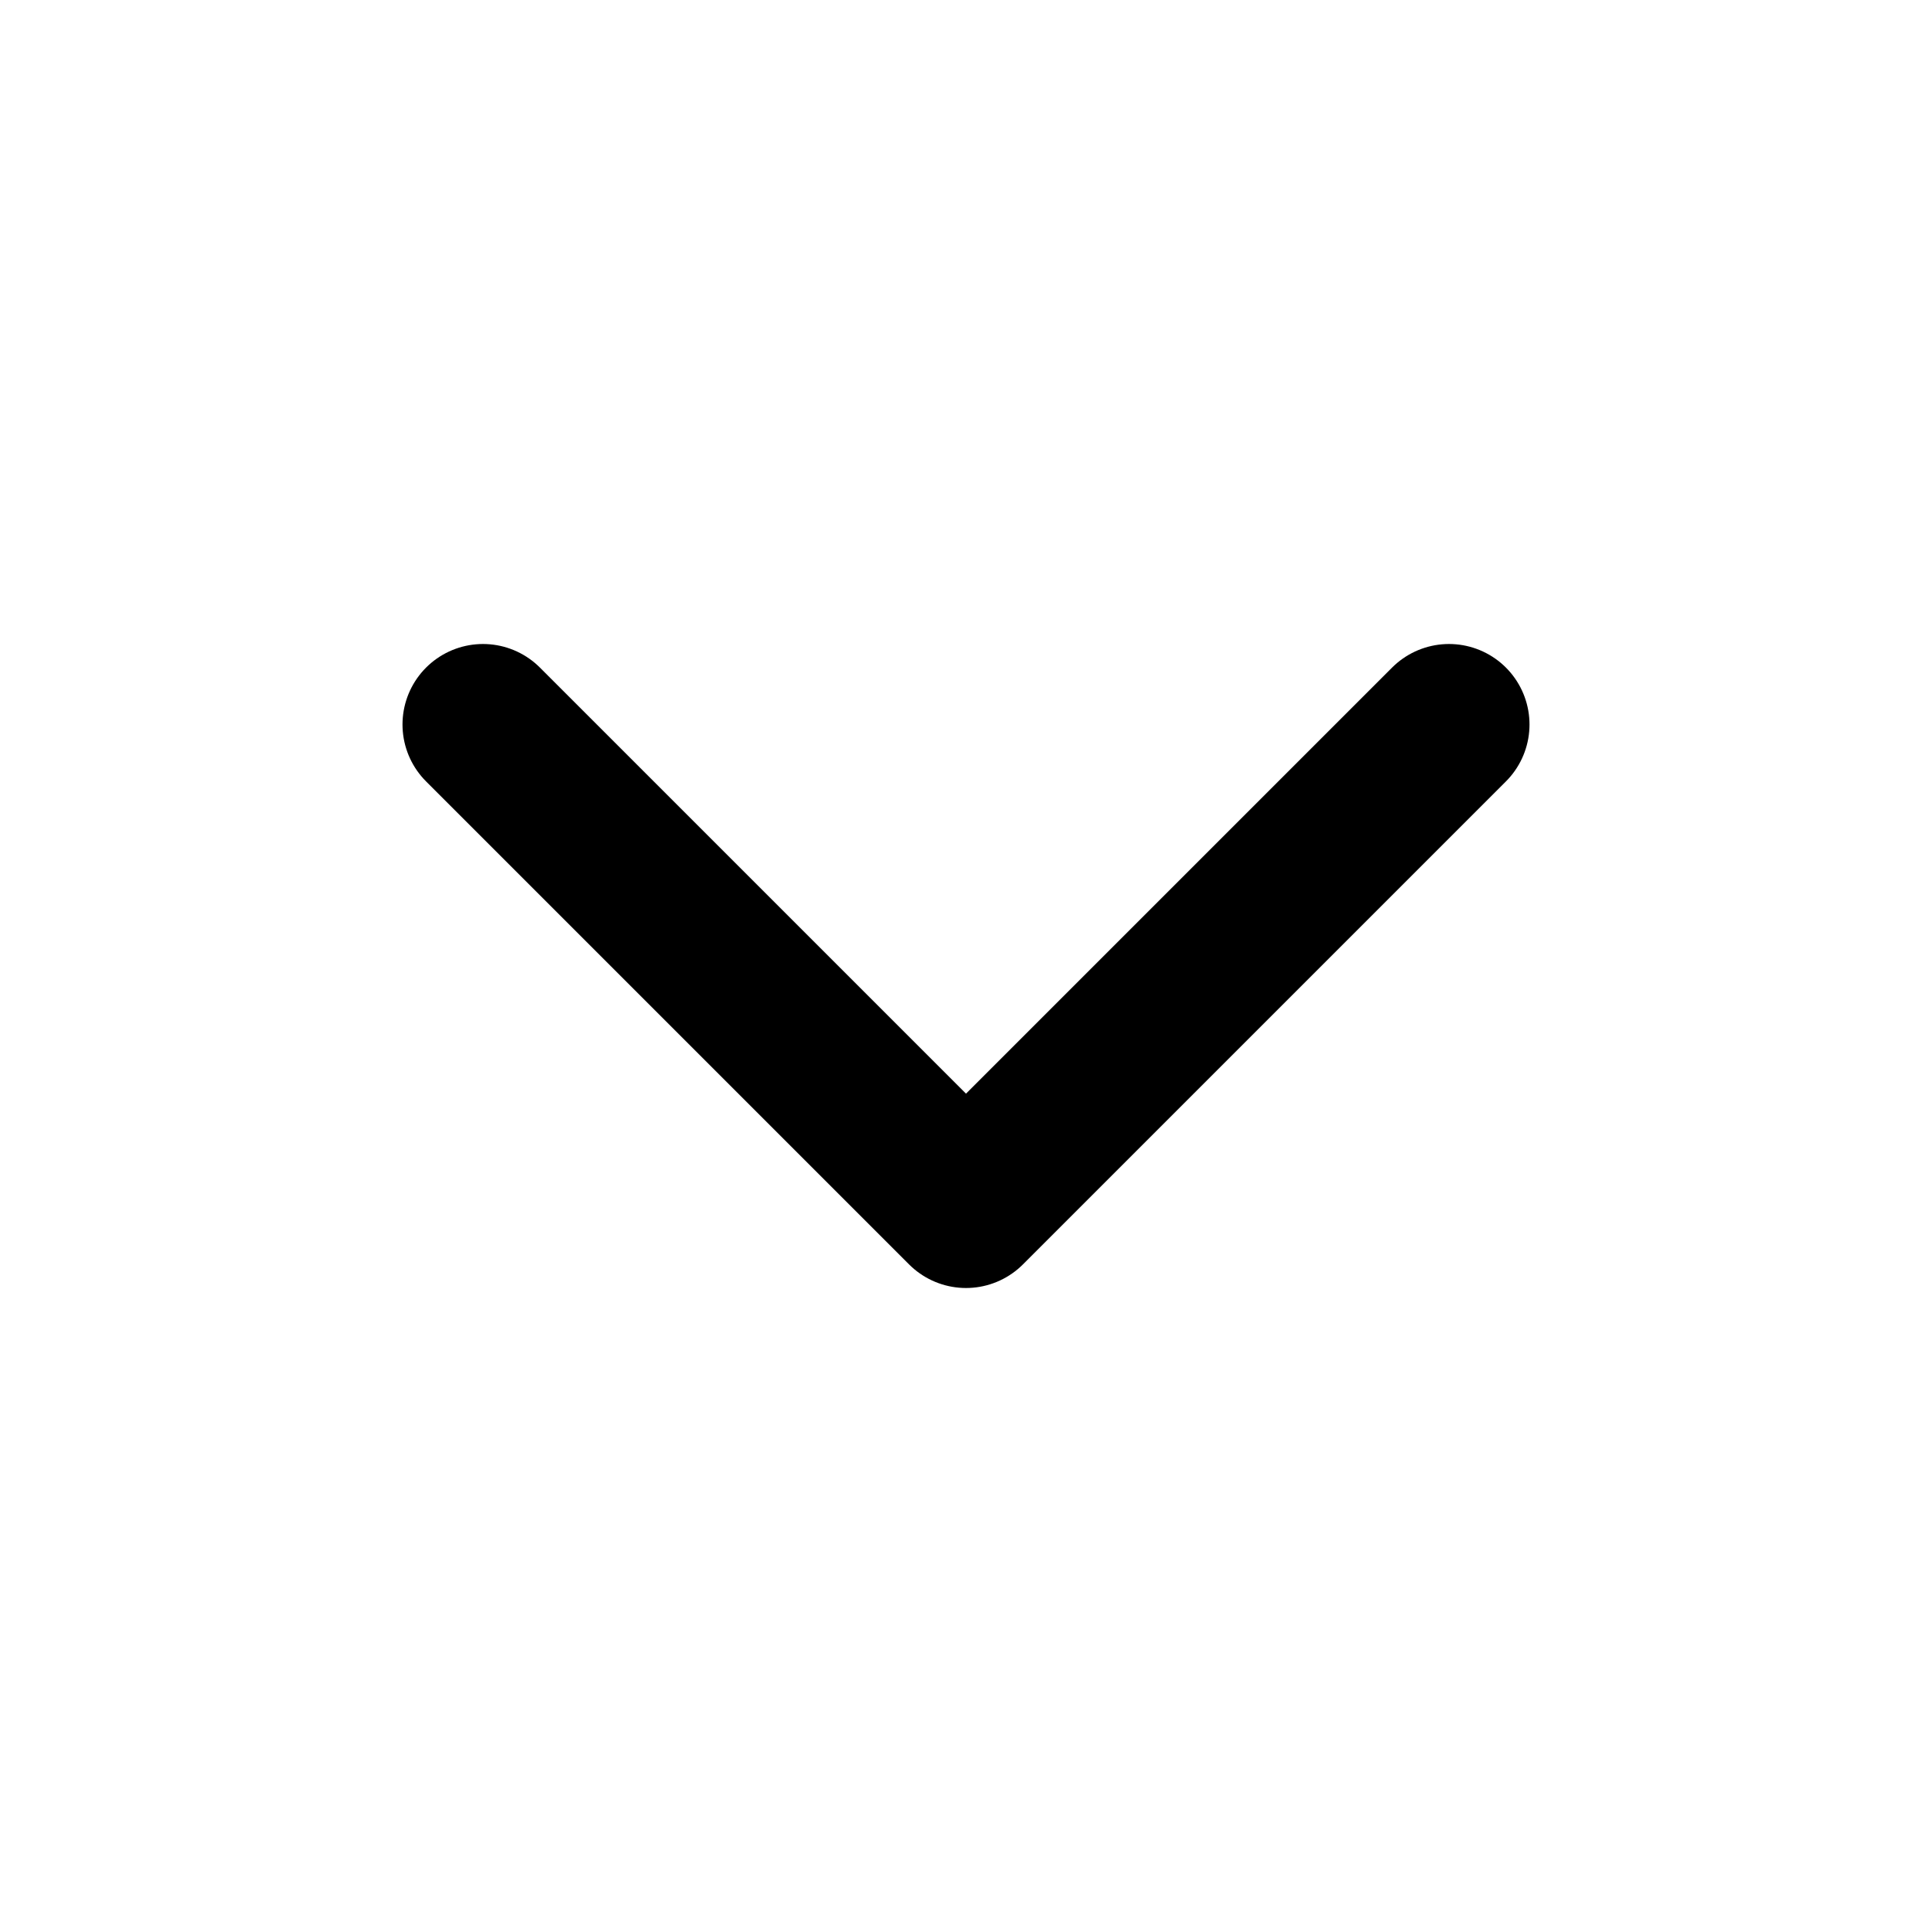
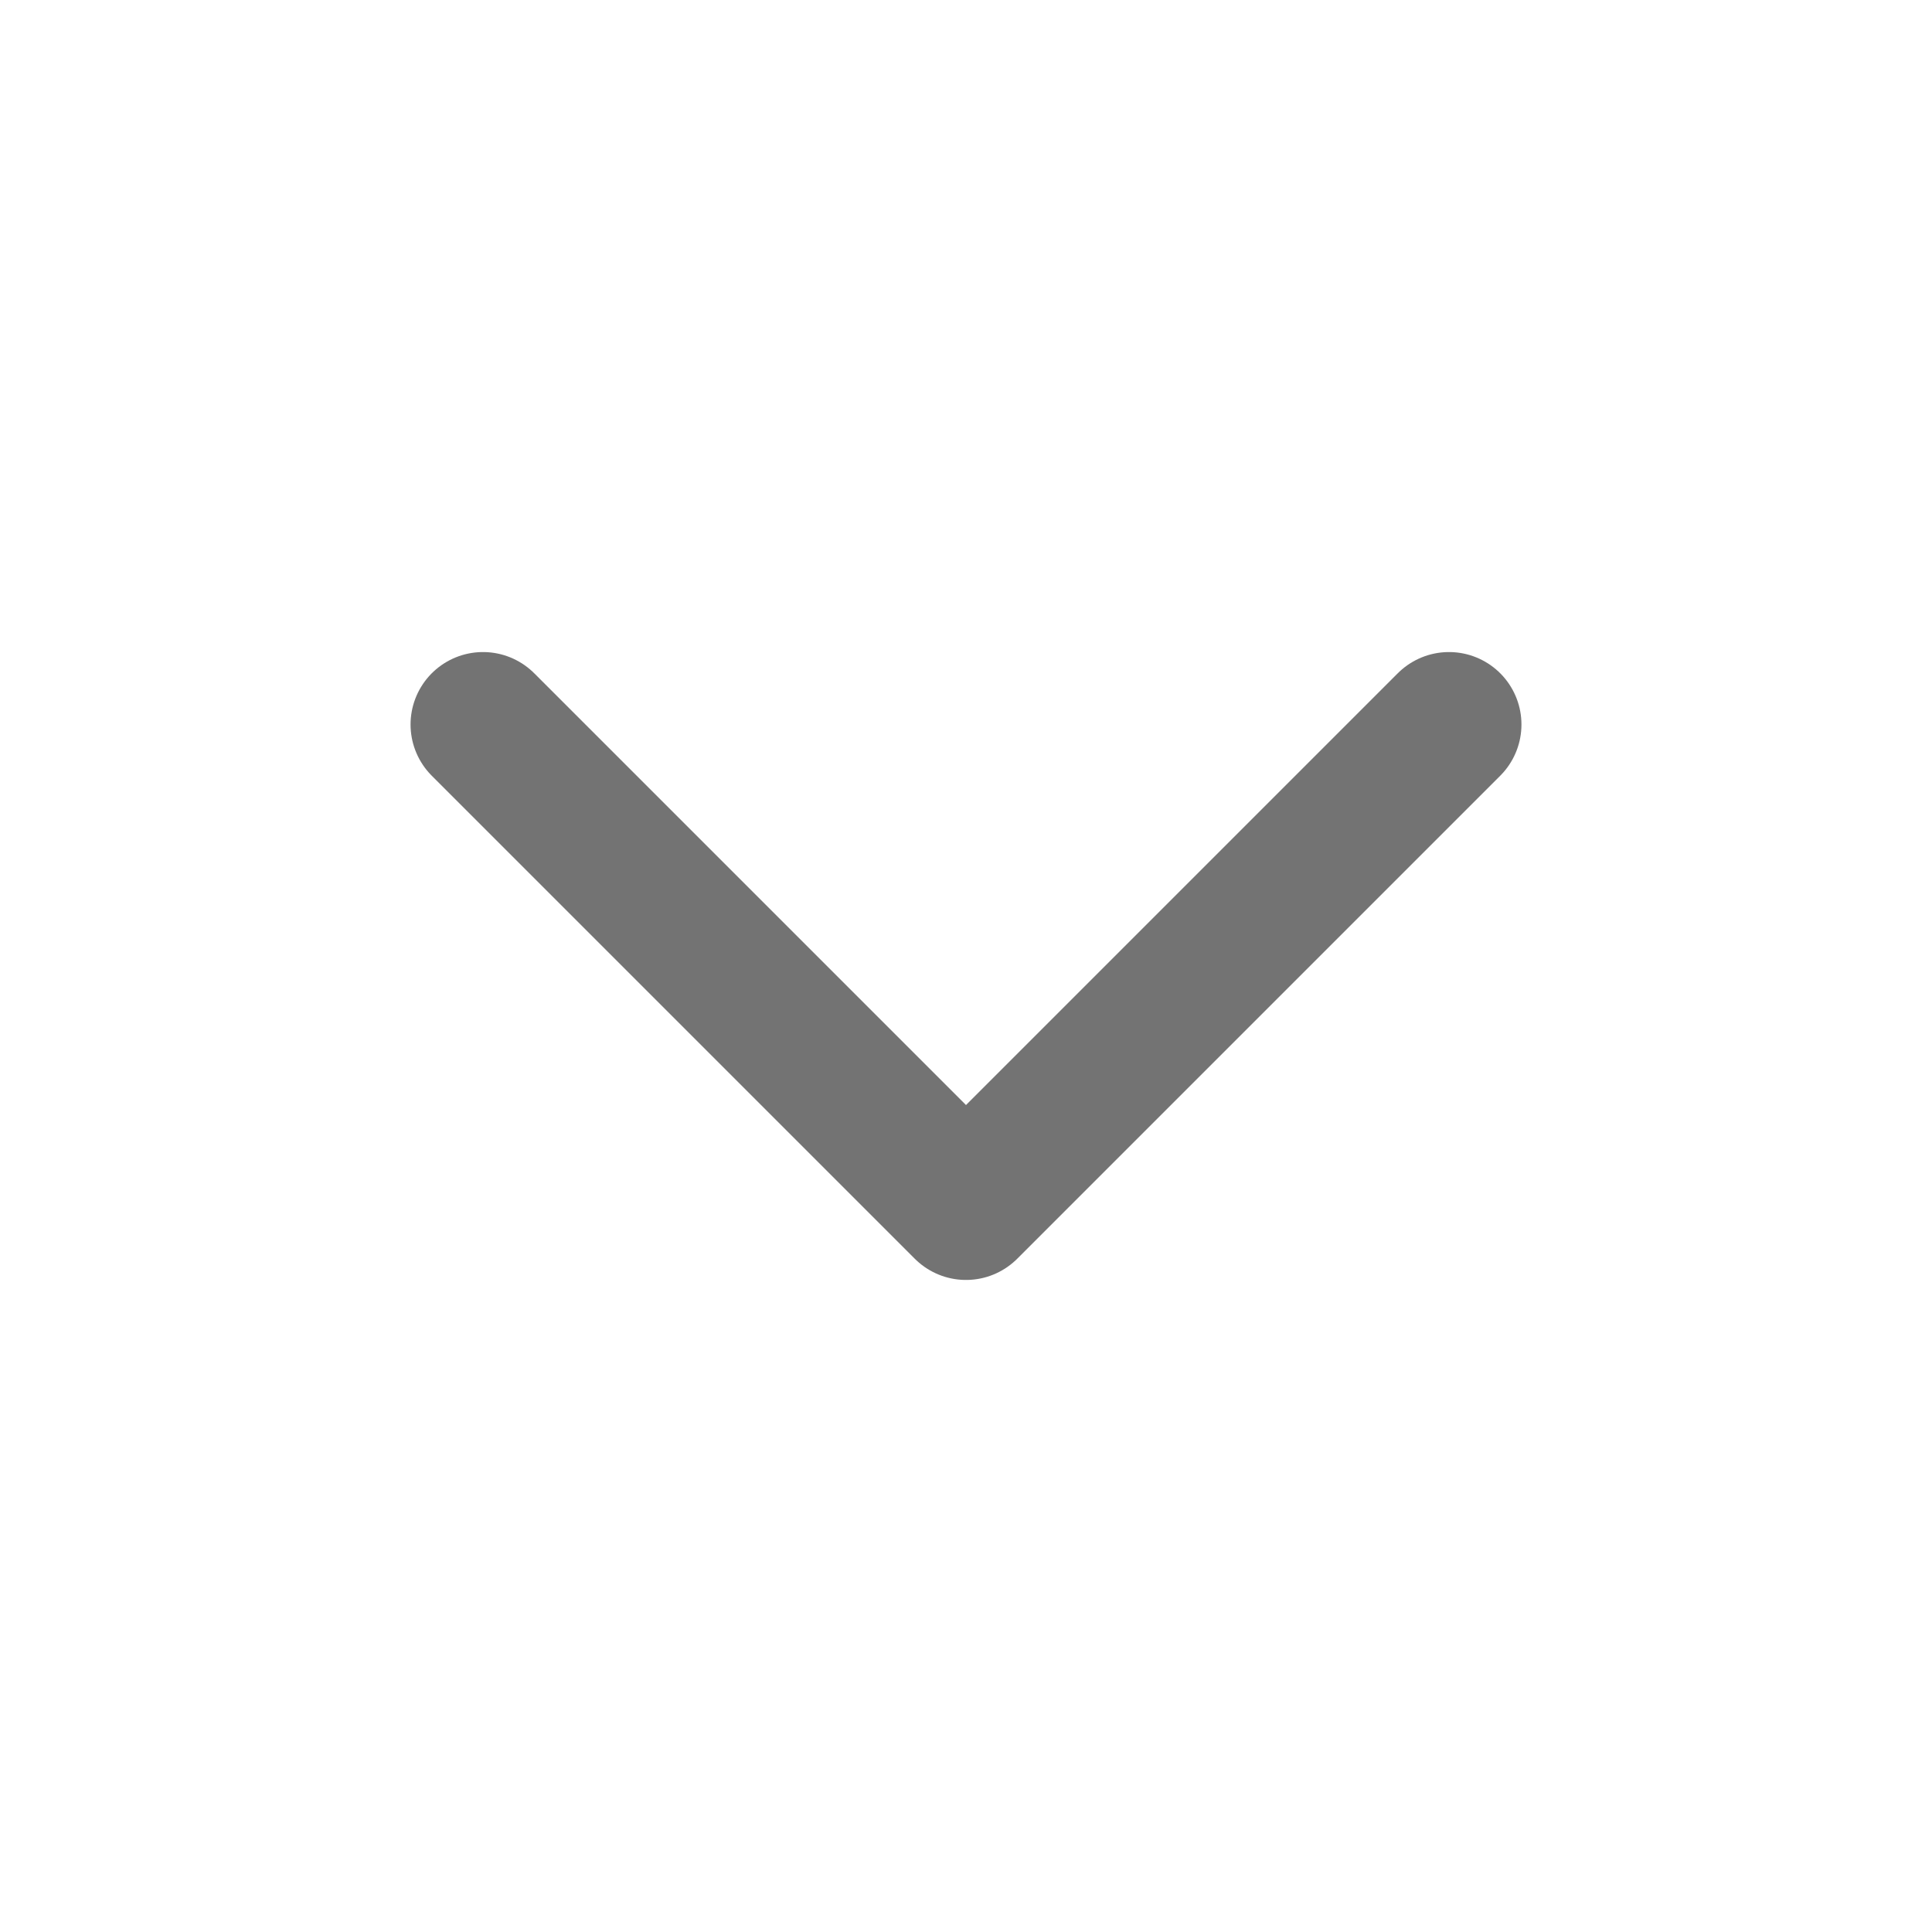
- <svg xmlns="http://www.w3.org/2000/svg" width="32" height="32" viewBox="0 0 24 24" fill="none" stroke="currentColor" stroke-width="2" stroke-linecap="round" stroke-linejoin="round" class="lucide lucide-chevron-down">
-   <path d="m6 9 6 6 6-6" />
+ <svg xmlns="http://www.w3.org/2000/svg" width="20" height="20" viewBox="0 0 20 20" fill="none">
+   <path d="M15 7.5L10 12.5L5 7.5" stroke="#737373" stroke-width="1.5" stroke-linecap="round" stroke-linejoin="round" />
</svg>
